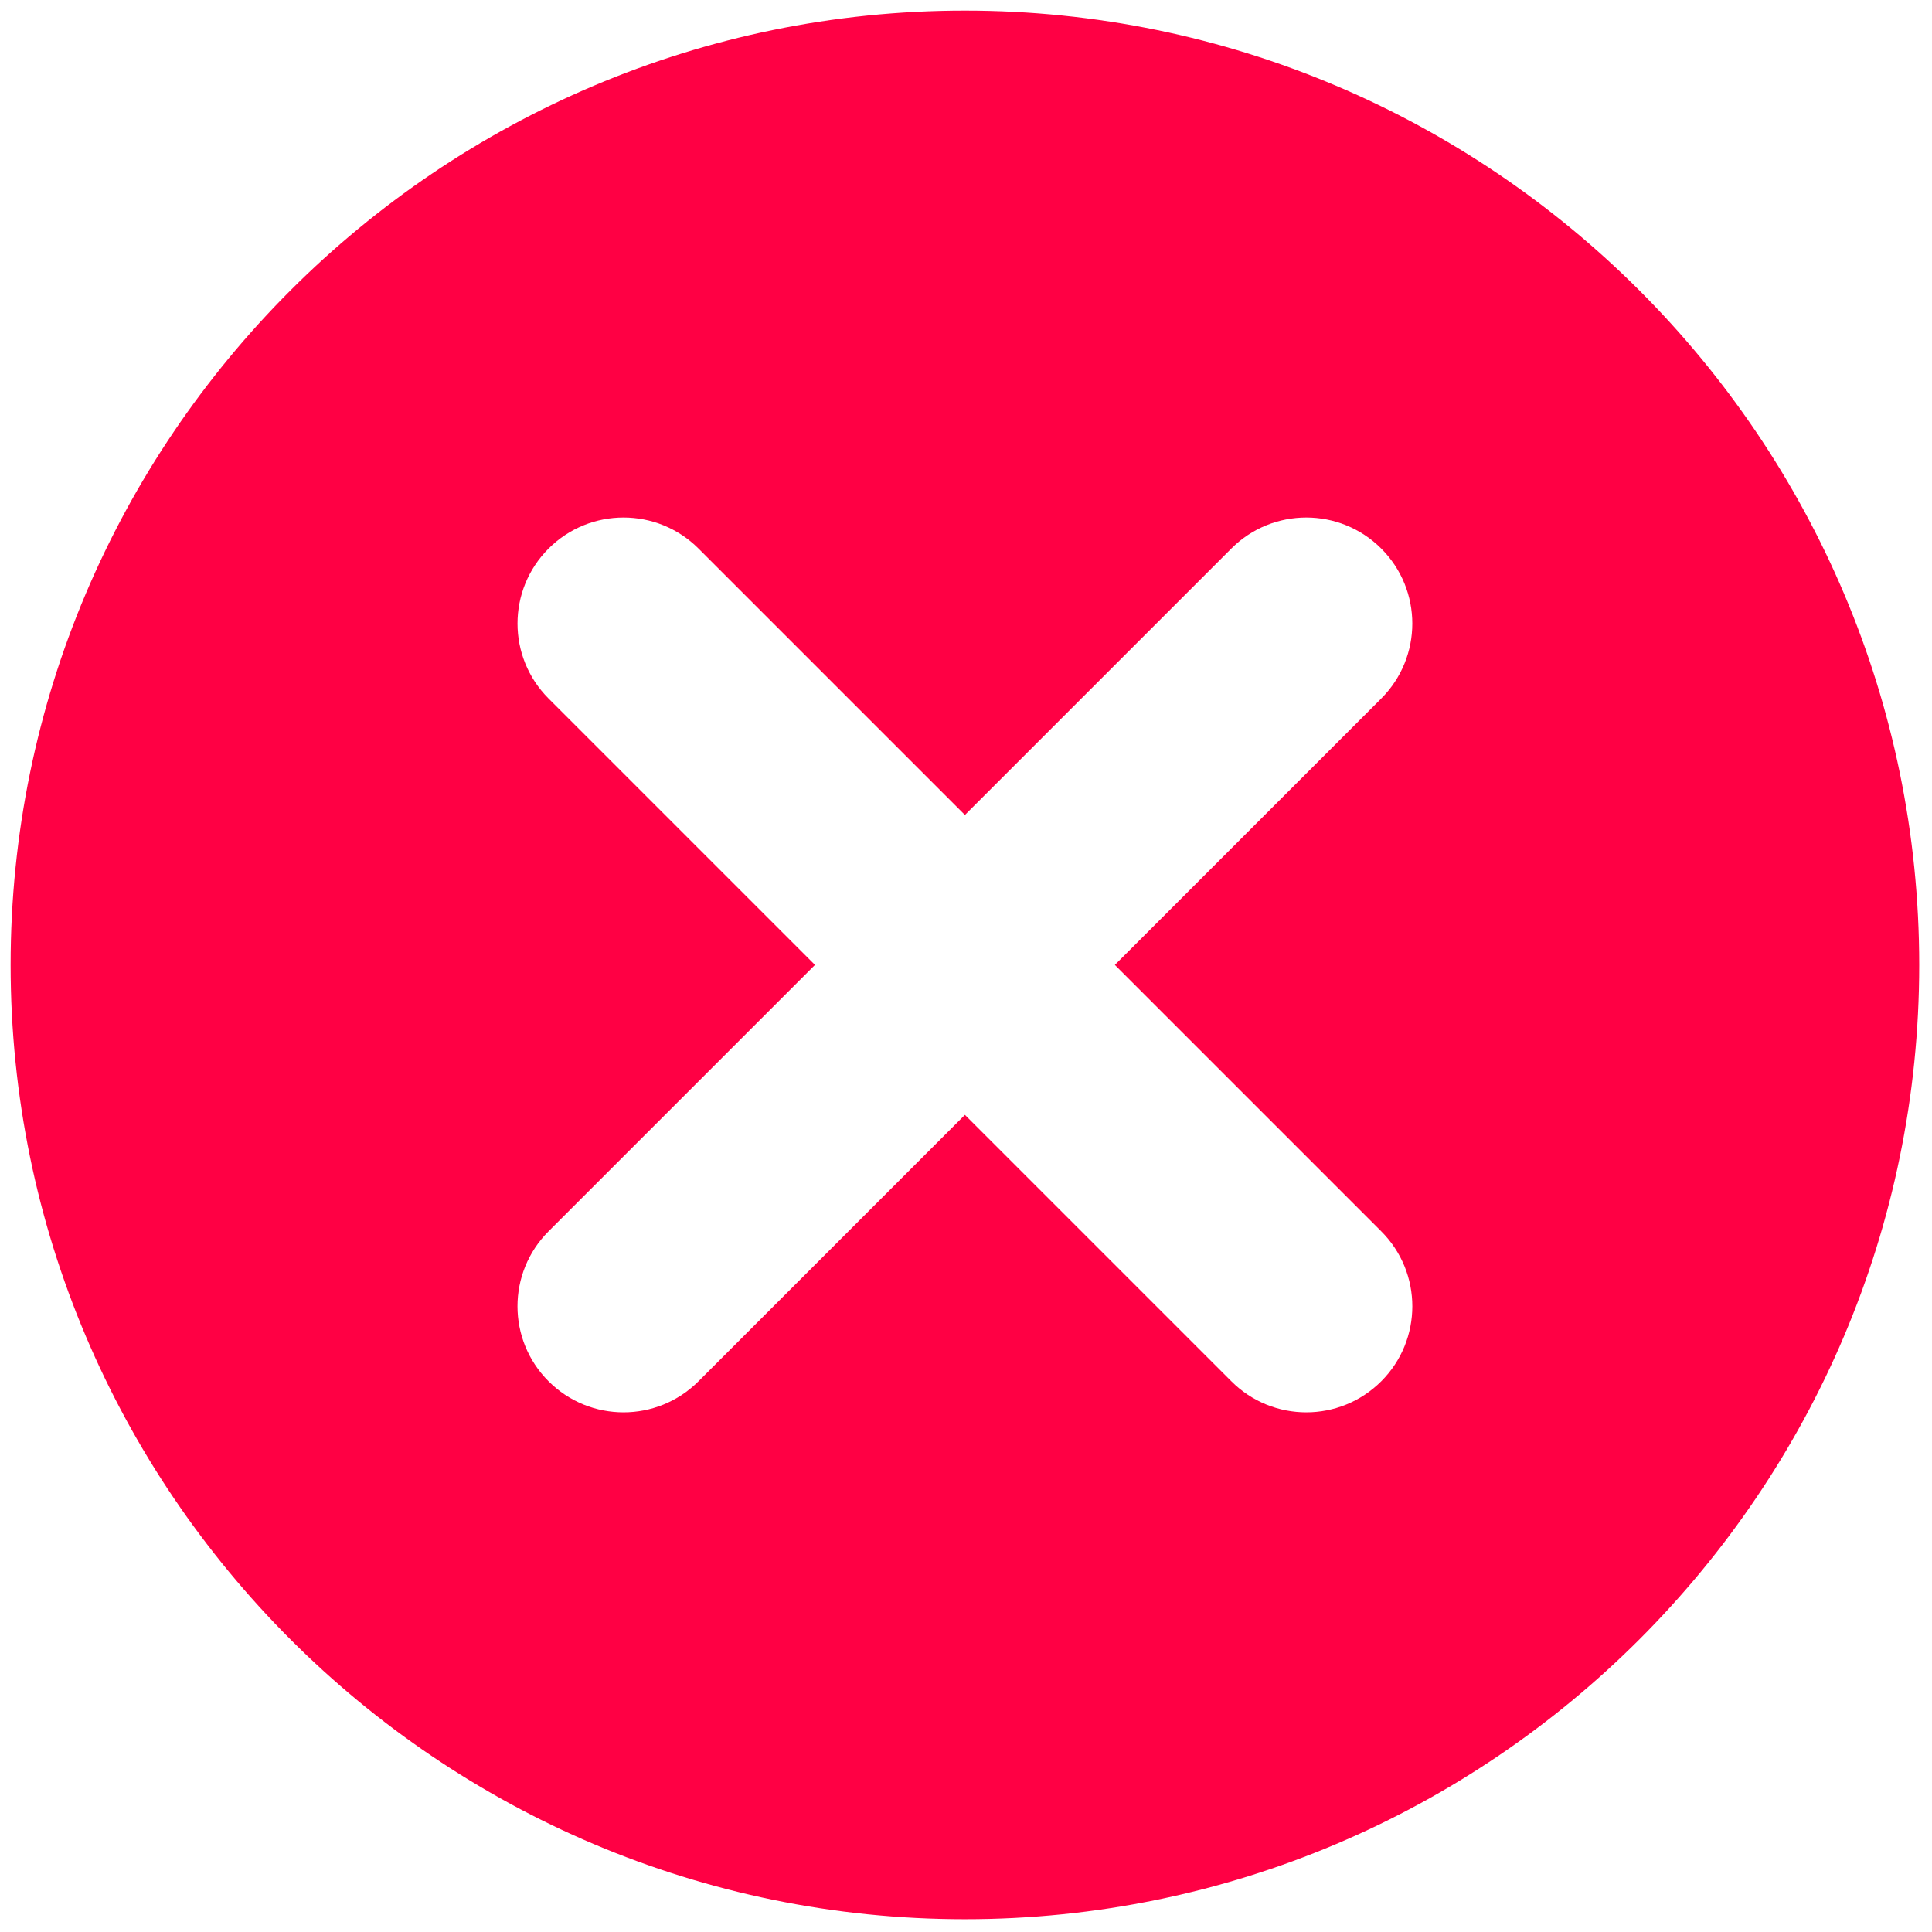
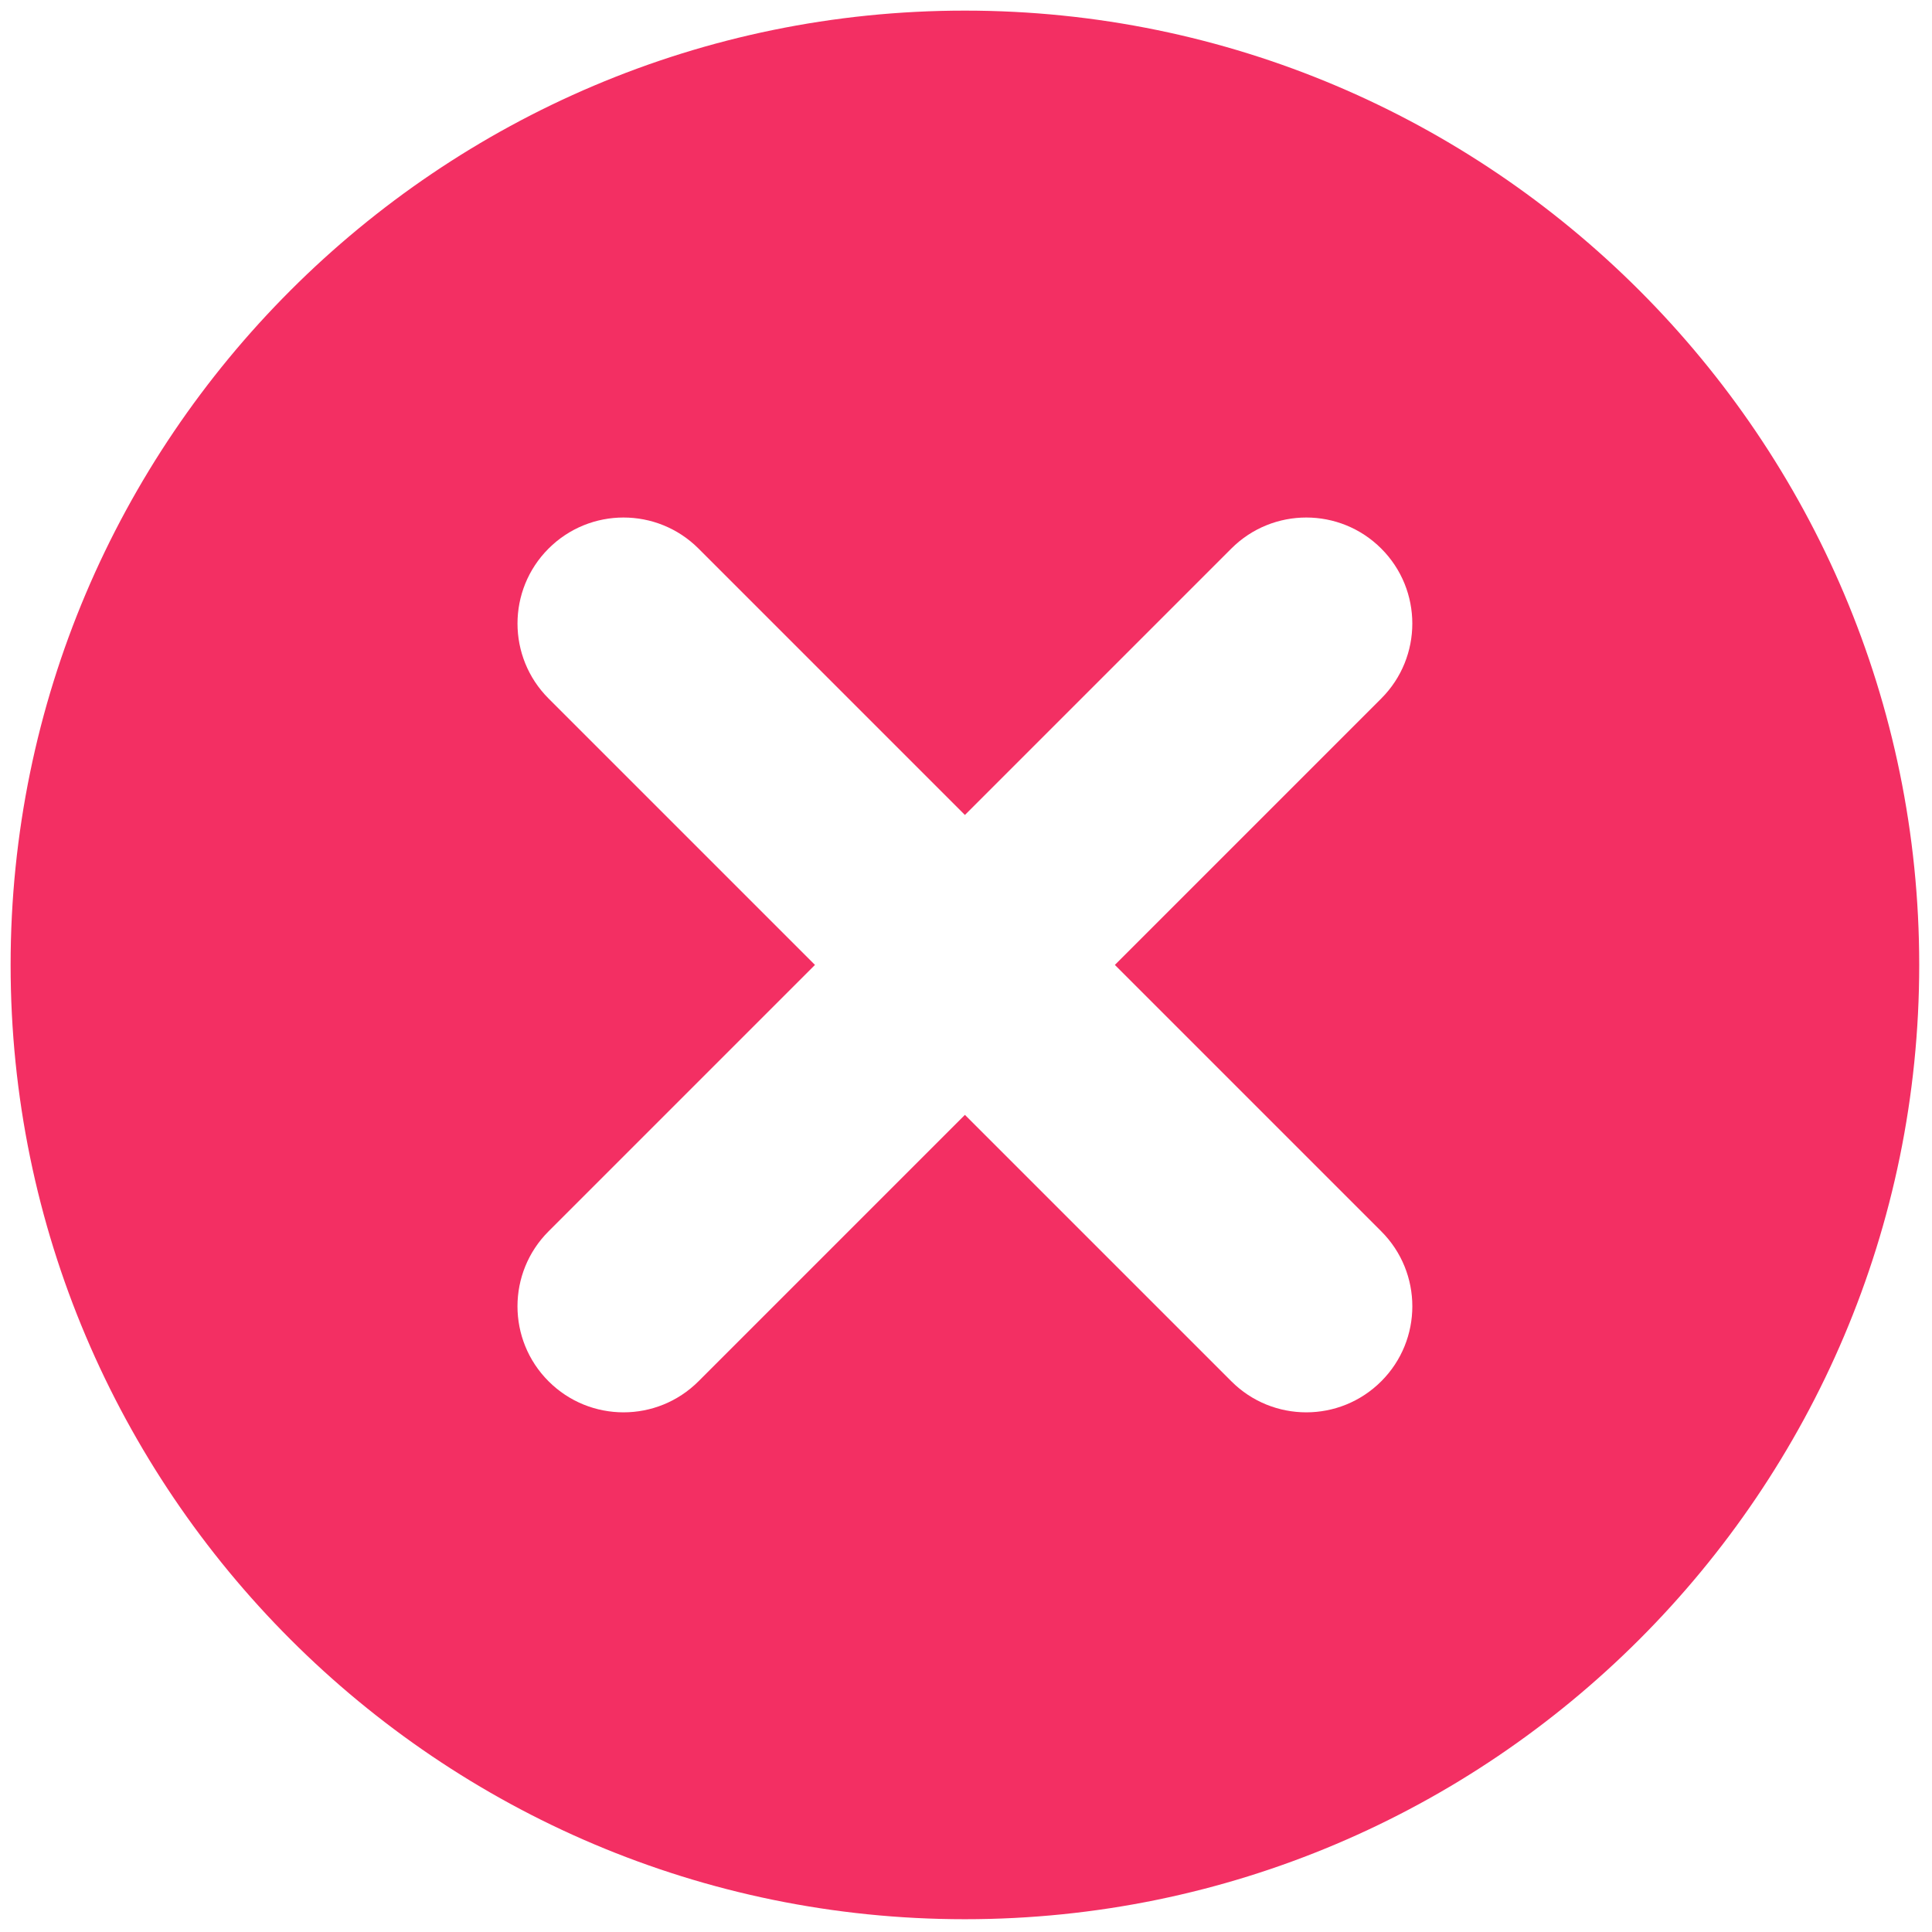
- <svg xmlns="http://www.w3.org/2000/svg" version="1.1" width="256" height="256" viewBox="0 0 256 256" xml:space="preserve">
-   <defs>
+ <svg xmlns="http://www.w3.org/2000/svg" version="1.1" width="256" height="256" viewBox="0 0 256 256" xml:space="preserve" id="svg12">
+   <defs id="defs2">
</defs>
-   <g style="stroke: none; stroke-width: 0; stroke-dasharray: none; stroke-linecap: butt; stroke-linejoin: miter; stroke-miterlimit: 10; fill: none; fill-rule: nonzero; opacity: 1;" transform="translate(1.406593 1.406593) scale(2.81 2.81)">
-     <path d="M 45 90 C 20.187 90 0 69.813 0 45 C 0 20.187 20.187 0 45 0 c 24.813 0 45 20.187 45 45 C 90 69.813 69.813 90 45 90 z" style="stroke: none; stroke-width: 1; stroke-dasharray: none; stroke-linecap: butt; stroke-linejoin: miter; stroke-miterlimit: 10; fill: rgb(255,0,68); fill-rule: nonzero; opacity: 1;" transform=" matrix(1 0 0 1 0 0) " stroke-linecap="round" />
-     <path d="M 28.902 66.098 c -1.28 0 -2.559 -0.488 -3.536 -1.465 c -1.953 -1.952 -1.953 -5.118 0 -7.07 l 32.196 -32.196 c 1.951 -1.952 5.119 -1.952 7.07 0 c 1.953 1.953 1.953 5.119 0 7.071 L 32.438 64.633 C 31.461 65.609 30.182 66.098 28.902 66.098 z" style="stroke: none; stroke-width: 1; stroke-dasharray: none; stroke-linecap: butt; stroke-linejoin: miter; stroke-miterlimit: 10; fill: rgb(255,255,255); fill-rule: nonzero; opacity: 1;" transform=" matrix(1 0 0 1 0 0) " stroke-linecap="round" />
-     <path d="M 61.098 66.098 c -1.279 0 -2.56 -0.488 -3.535 -1.465 L 25.367 32.438 c -1.953 -1.953 -1.953 -5.119 0 -7.071 c 1.953 -1.952 5.118 -1.952 7.071 0 l 32.195 32.196 c 1.953 1.952 1.953 5.118 0 7.07 C 63.657 65.609 62.377 66.098 61.098 66.098 z" style="stroke: none; stroke-width: 1; stroke-dasharray: none; stroke-linecap: butt; stroke-linejoin: miter; stroke-miterlimit: 10; fill: rgb(255,255,255); fill-rule: nonzero; opacity: 1;" transform=" matrix(1 0 0 1 0 0) " stroke-linecap="round" />
+   <g style="stroke: none; stroke-width: 0; stroke-dasharray: none; stroke-linecap: butt; stroke-linejoin: miter; stroke-miterlimit: 10; fill: none; fill-rule: nonzero; opacity: 1;" transform="translate(1.406593 1.406593) scale(2.81 2.81)" id="g10">
+     <path d="M 45 90 C 20.187 90 0 69.813 0 45 C 0 20.187 20.187 0 45 0 c 24.813 0 45 20.187 45 45 C 90 69.813 69.813 90 45 90 z" style="stroke:none;stroke-width:1;stroke-dasharray:none;stroke-linecap:butt;stroke-linejoin:miter;stroke-miterlimit:10;fill:#f32f63;fill-rule:nonzero;opacity:1;fill-opacity:1" transform=" matrix(1 0 0 1 0 0) " stroke-linecap="round" id="path4" />
+     <path d="M 28.902 66.098 c -1.28 0 -2.559 -0.488 -3.536 -1.465 c -1.953 -1.952 -1.953 -5.118 0 -7.07 l 32.196 -32.196 c 1.951 -1.952 5.119 -1.952 7.07 0 c 1.953 1.953 1.953 5.119 0 7.071 L 32.438 64.633 C 31.461 65.609 30.182 66.098 28.902 66.098 z" style="stroke: none; stroke-width: 1; stroke-dasharray: none; stroke-linecap: butt; stroke-linejoin: miter; stroke-miterlimit: 10; fill: rgb(255,255,255); fill-rule: nonzero; opacity: 1;" transform=" matrix(1 0 0 1 0 0) " stroke-linecap="round" id="path6" />
+     <path d="M 61.098 66.098 c -1.279 0 -2.56 -0.488 -3.535 -1.465 L 25.367 32.438 c -1.953 -1.953 -1.953 -5.119 0 -7.071 c 1.953 -1.952 5.118 -1.952 7.071 0 l 32.195 32.196 c 1.953 1.952 1.953 5.118 0 7.07 C 63.657 65.609 62.377 66.098 61.098 66.098 z" style="stroke: none; stroke-width: 1; stroke-dasharray: none; stroke-linecap: butt; stroke-linejoin: miter; stroke-miterlimit: 10; fill: rgb(255,255,255); fill-rule: nonzero; opacity: 1;" transform=" matrix(1 0 0 1 0 0) " stroke-linecap="round" id="path8" />
  </g>
</svg>
